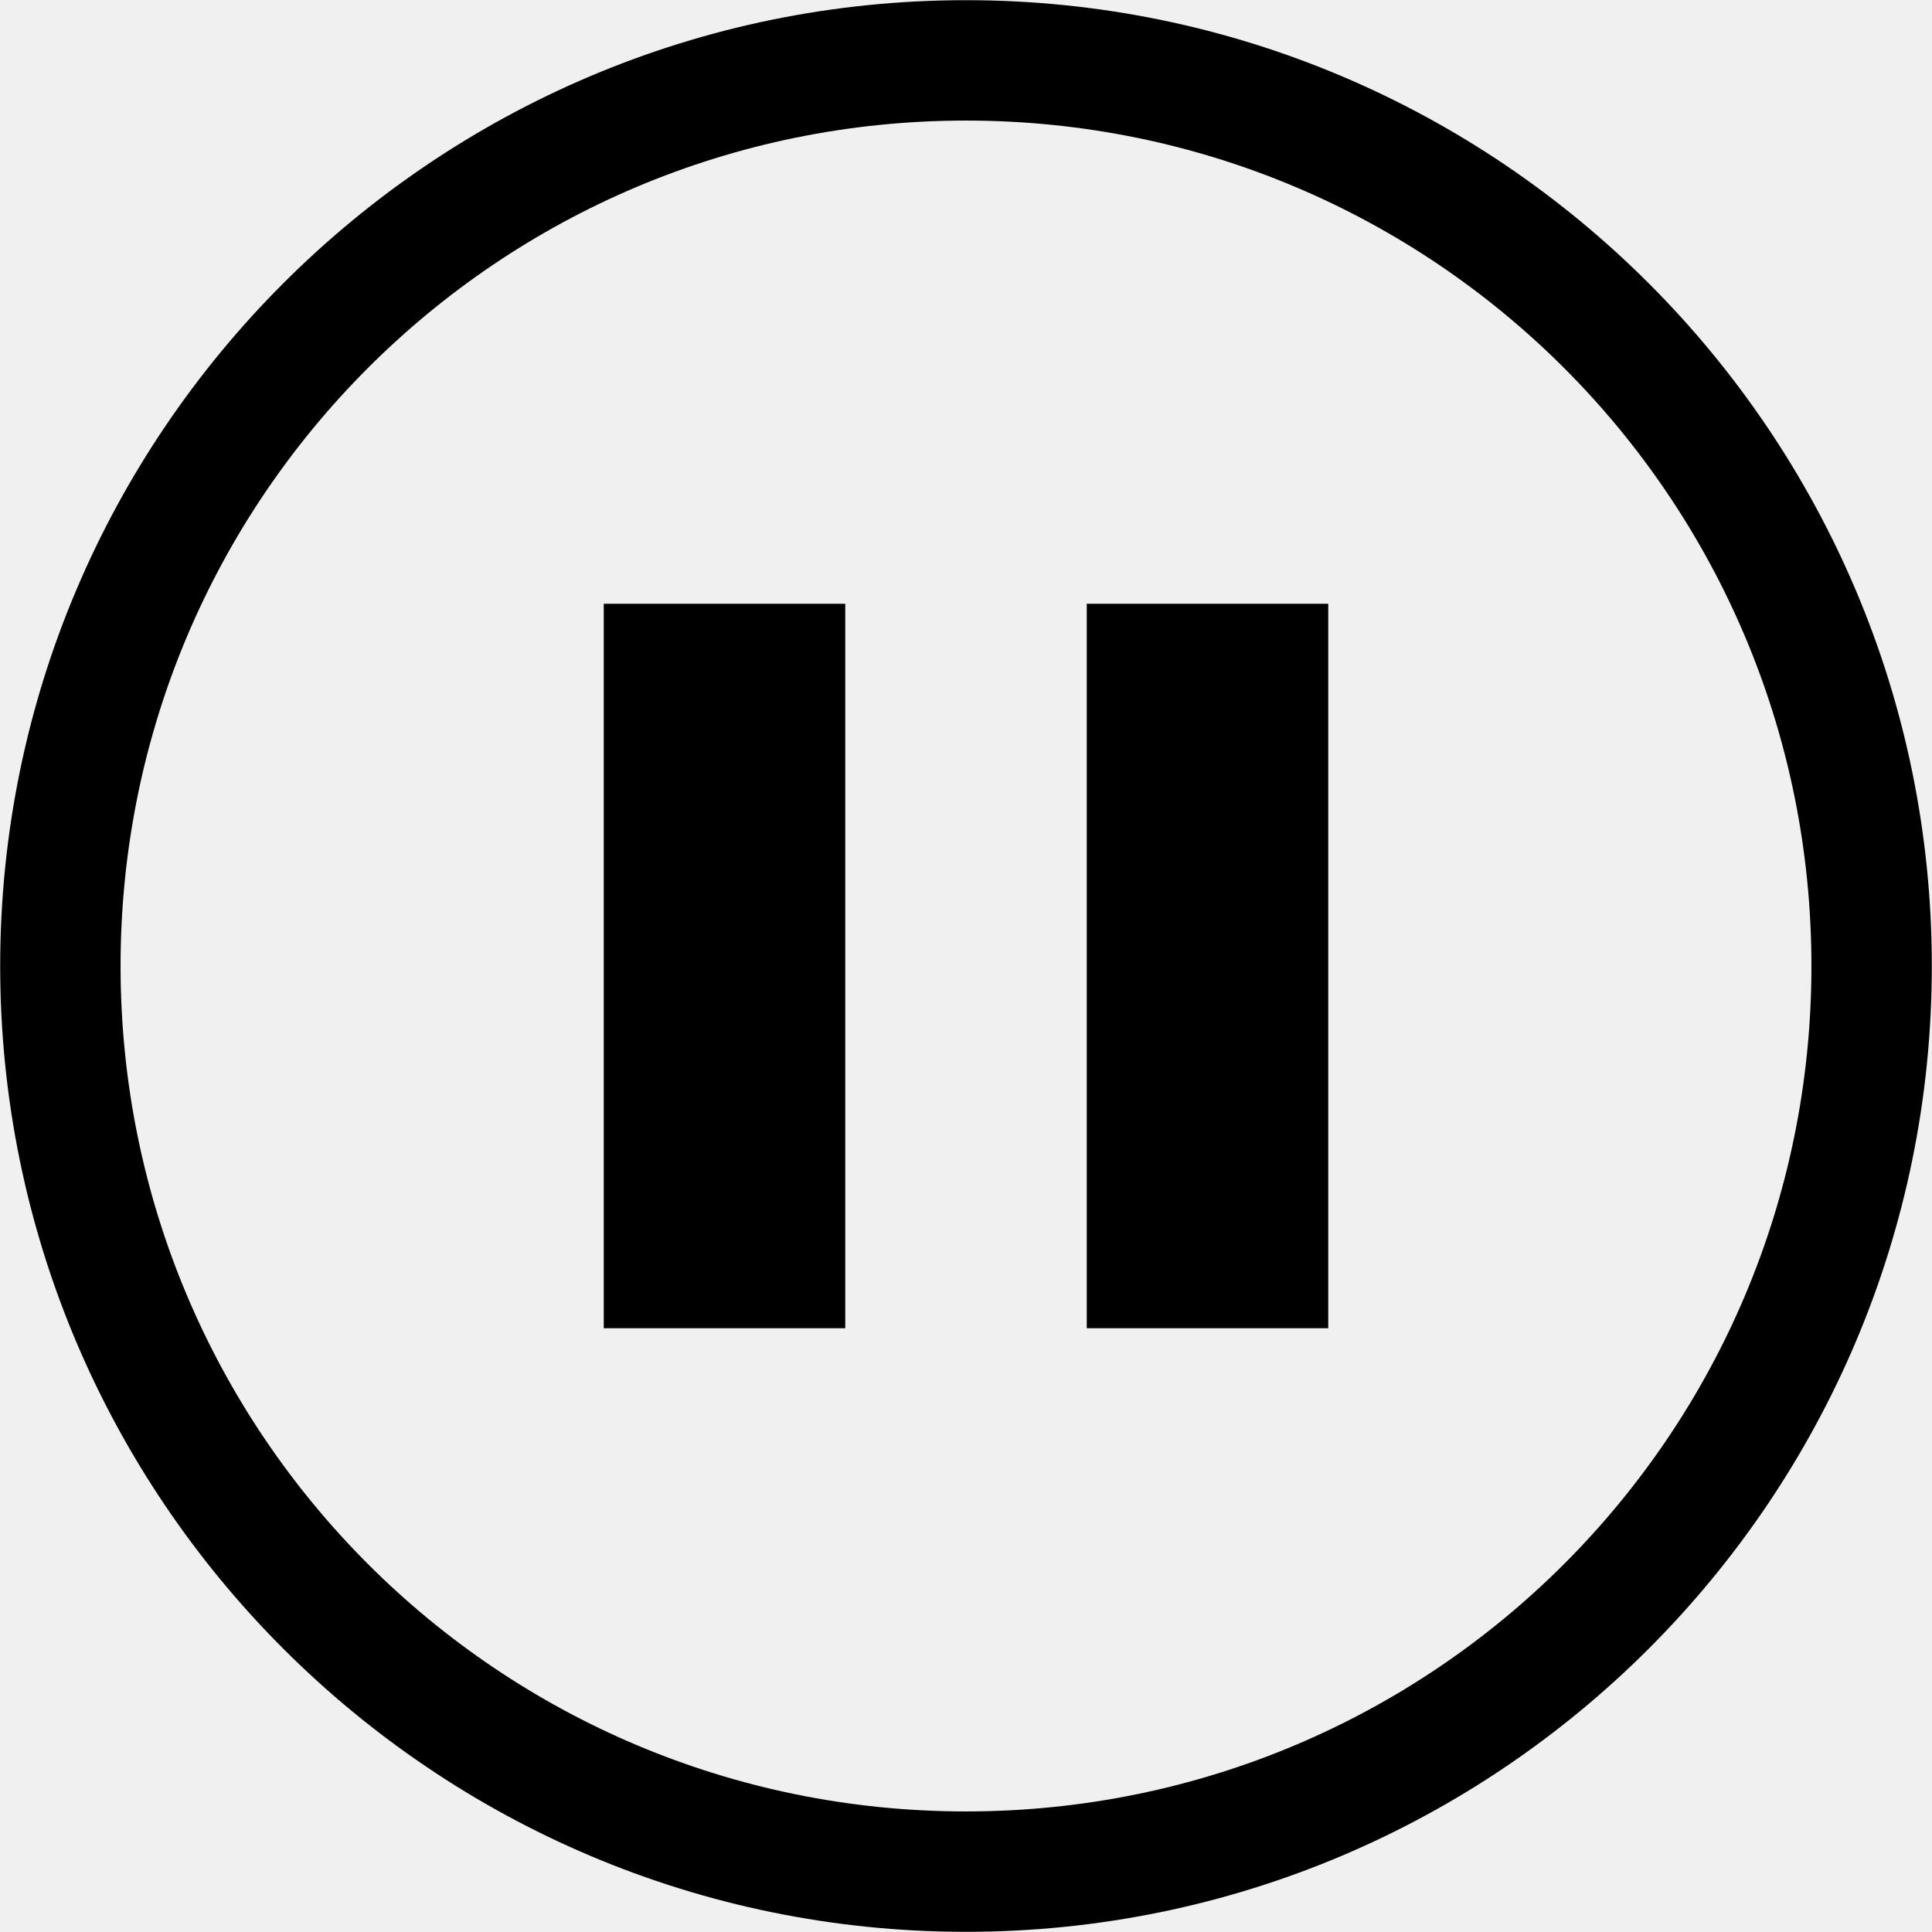
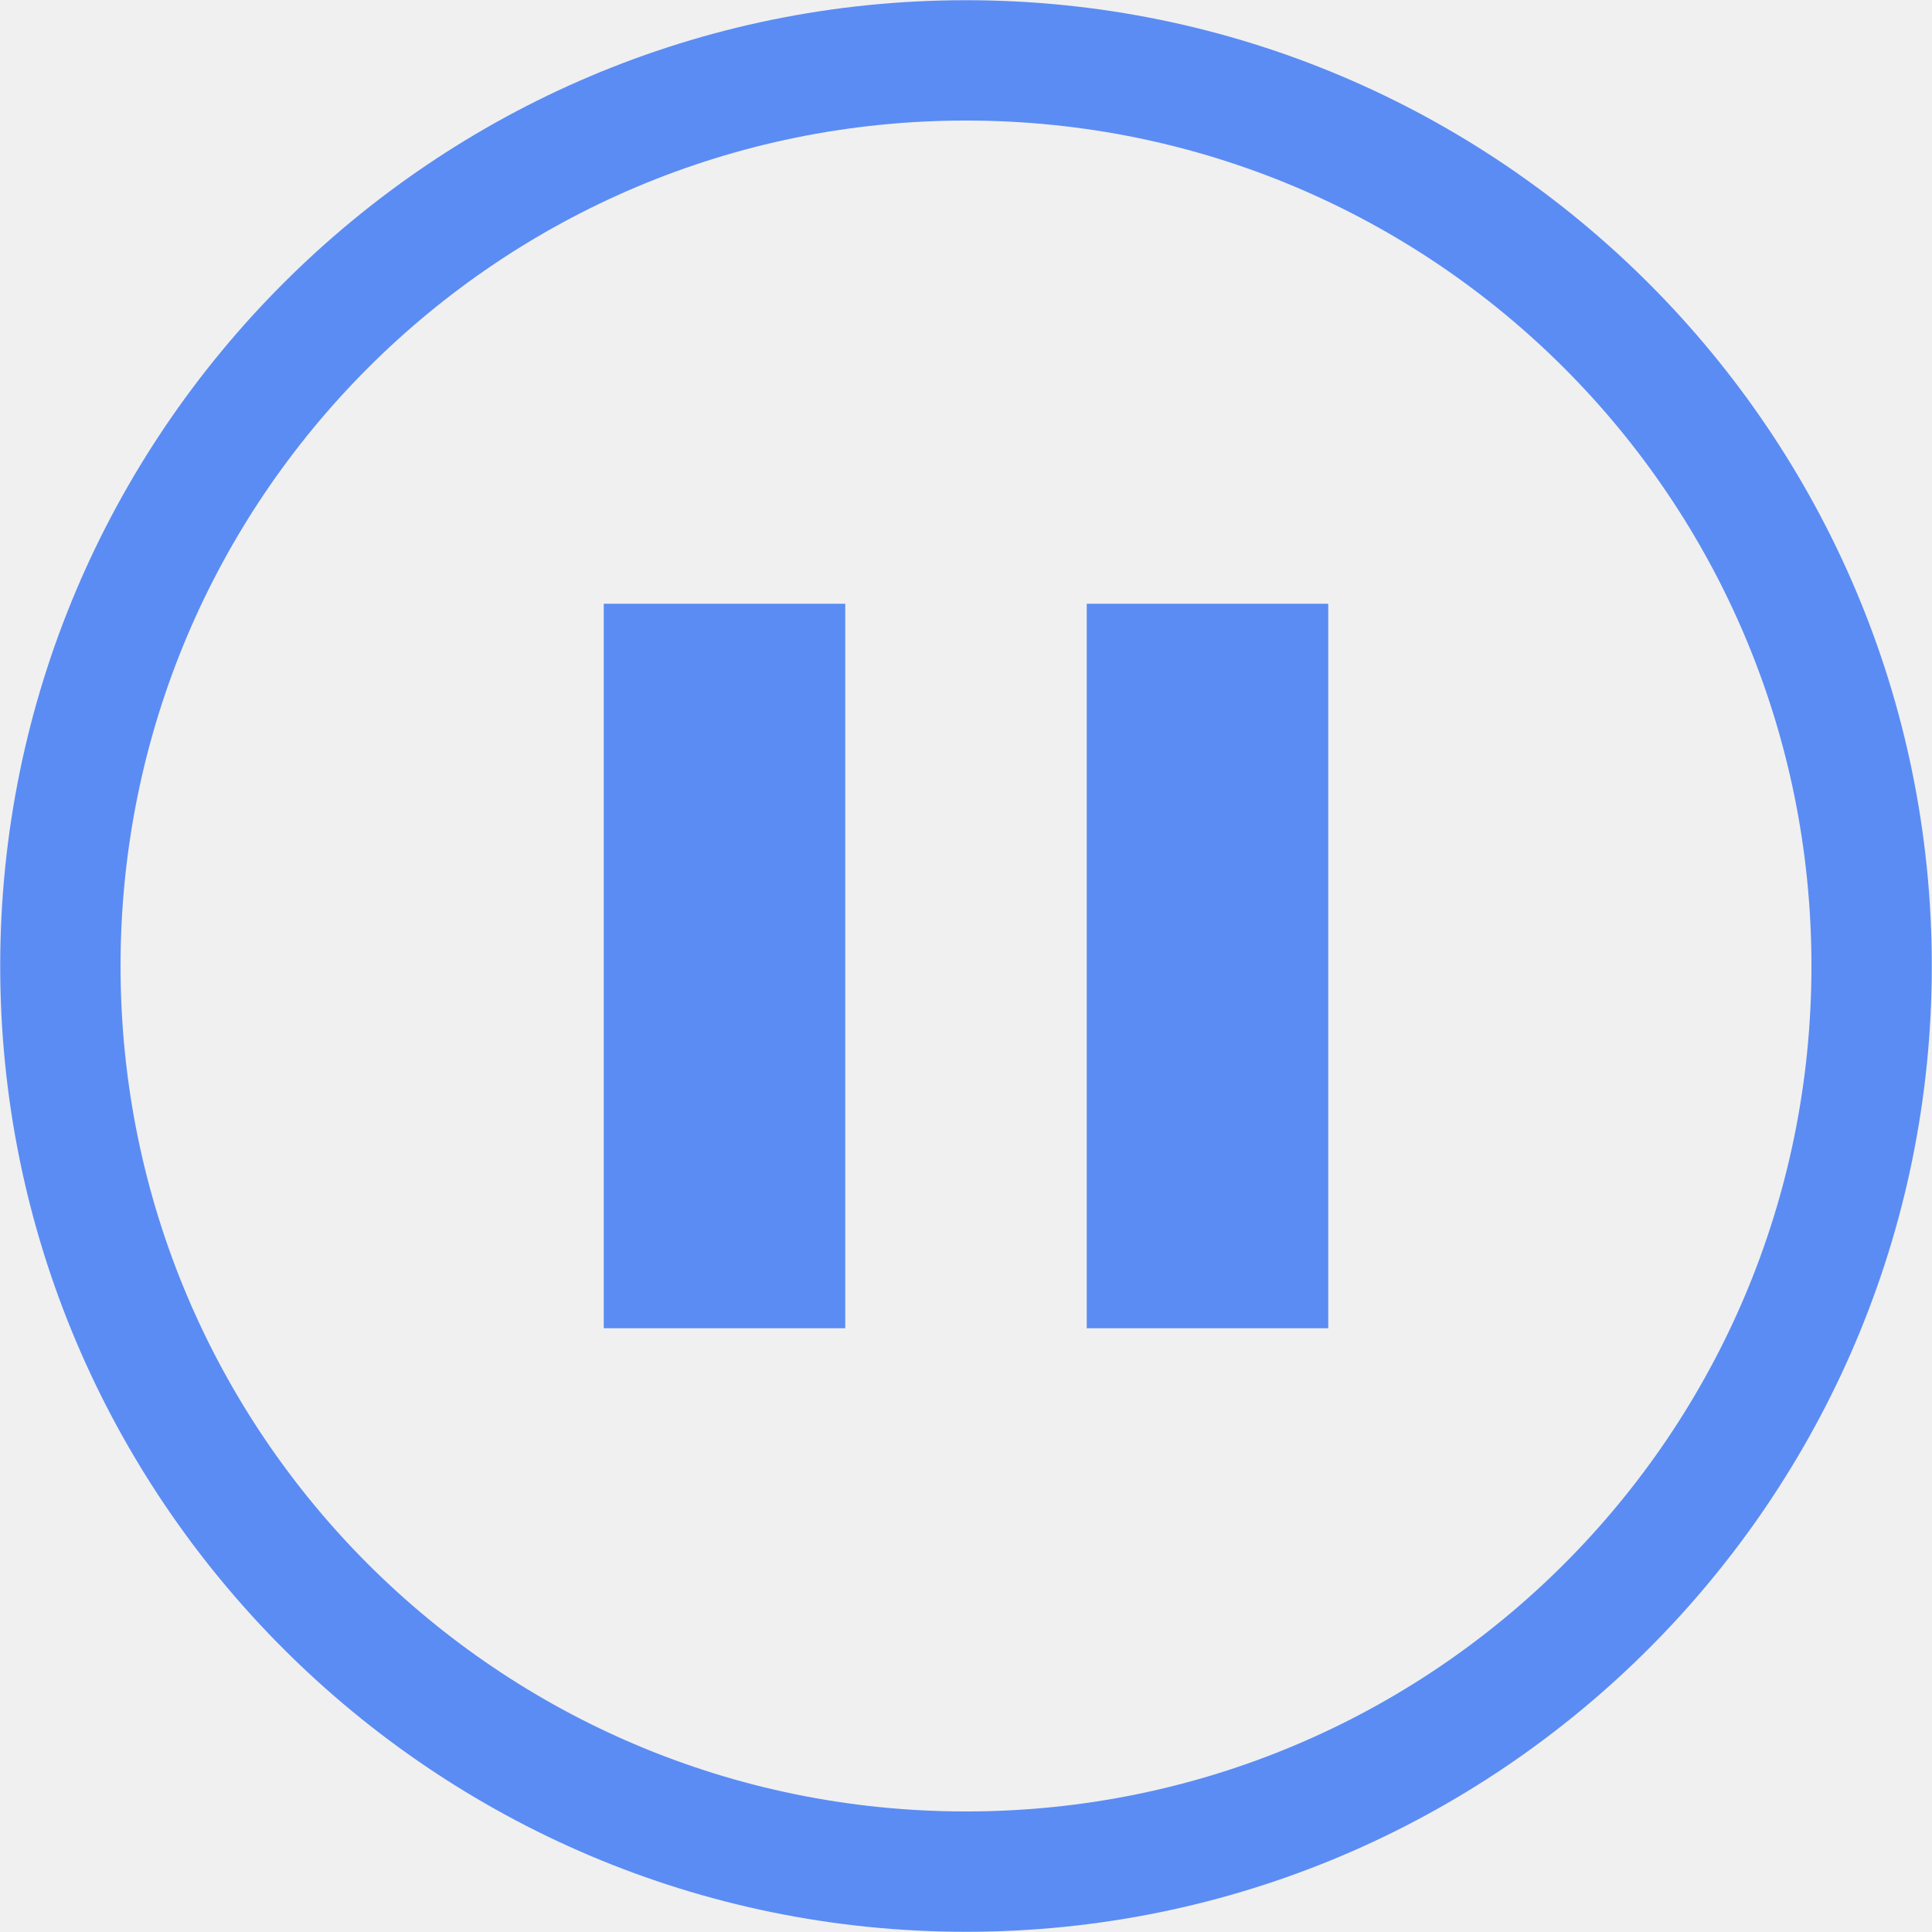
- <svg xmlns="http://www.w3.org/2000/svg" width="32" height="32" viewBox="0 0 32 32" fill="none">
-   <g clip-path="url(#clip0_2_88)">
-     <path d="M18 10H22V22H18V10ZM10 10H14V22H10V10ZM16 0.003C7.175 0.003 0.003 7.175 0.003 16C0.003 24.825 7.175 31.997 16 31.997C24.825 31.997 31.997 24.825 31.997 16C31.997 7.175 24.825 0.003 16 0.003ZM16 1.997C23.744 1.997 30.003 8.256 30.003 16C30.003 23.744 23.744 30.003 16 30.003C8.256 30.003 1.997 23.744 1.997 16C1.997 8.256 8.256 1.997 16 1.997Z" fill="black" />
+ <svg xmlns="http://www.w3.org/2000/svg" width="38" height="38" viewBox="0 0 38 38" fill="none">
+   <g clip-path="url(#clip0_4_75)">
+     <path d="M21.375 11.875H26.125V26.125H21.375V11.875ZM11.875 11.875H16.625V26.125H11.875V11.875ZM19 0.004C8.521 0.004 0.004 8.521 0.004 19C0.004 29.479 8.521 37.996 19 37.996C29.479 37.996 37.996 29.479 37.996 19C37.996 8.521 29.479 0.004 19 0.004ZM19 2.371C28.196 2.371 35.629 9.804 35.629 19C35.629 28.196 28.196 35.629 19 35.629C9.804 35.629 2.371 28.196 2.371 19C2.371 9.804 9.804 2.371 19 2.371Z" fill="#5B8CF4" />
  </g>
  <defs>
-     <clipPath id="clip0_2_88">
-       <rect width="32" height="32" fill="black" />
+     <clipPath id="clip0_4_75">
+       <rect width="38" height="38" fill="white" />
    </clipPath>
  </defs>
</svg>
